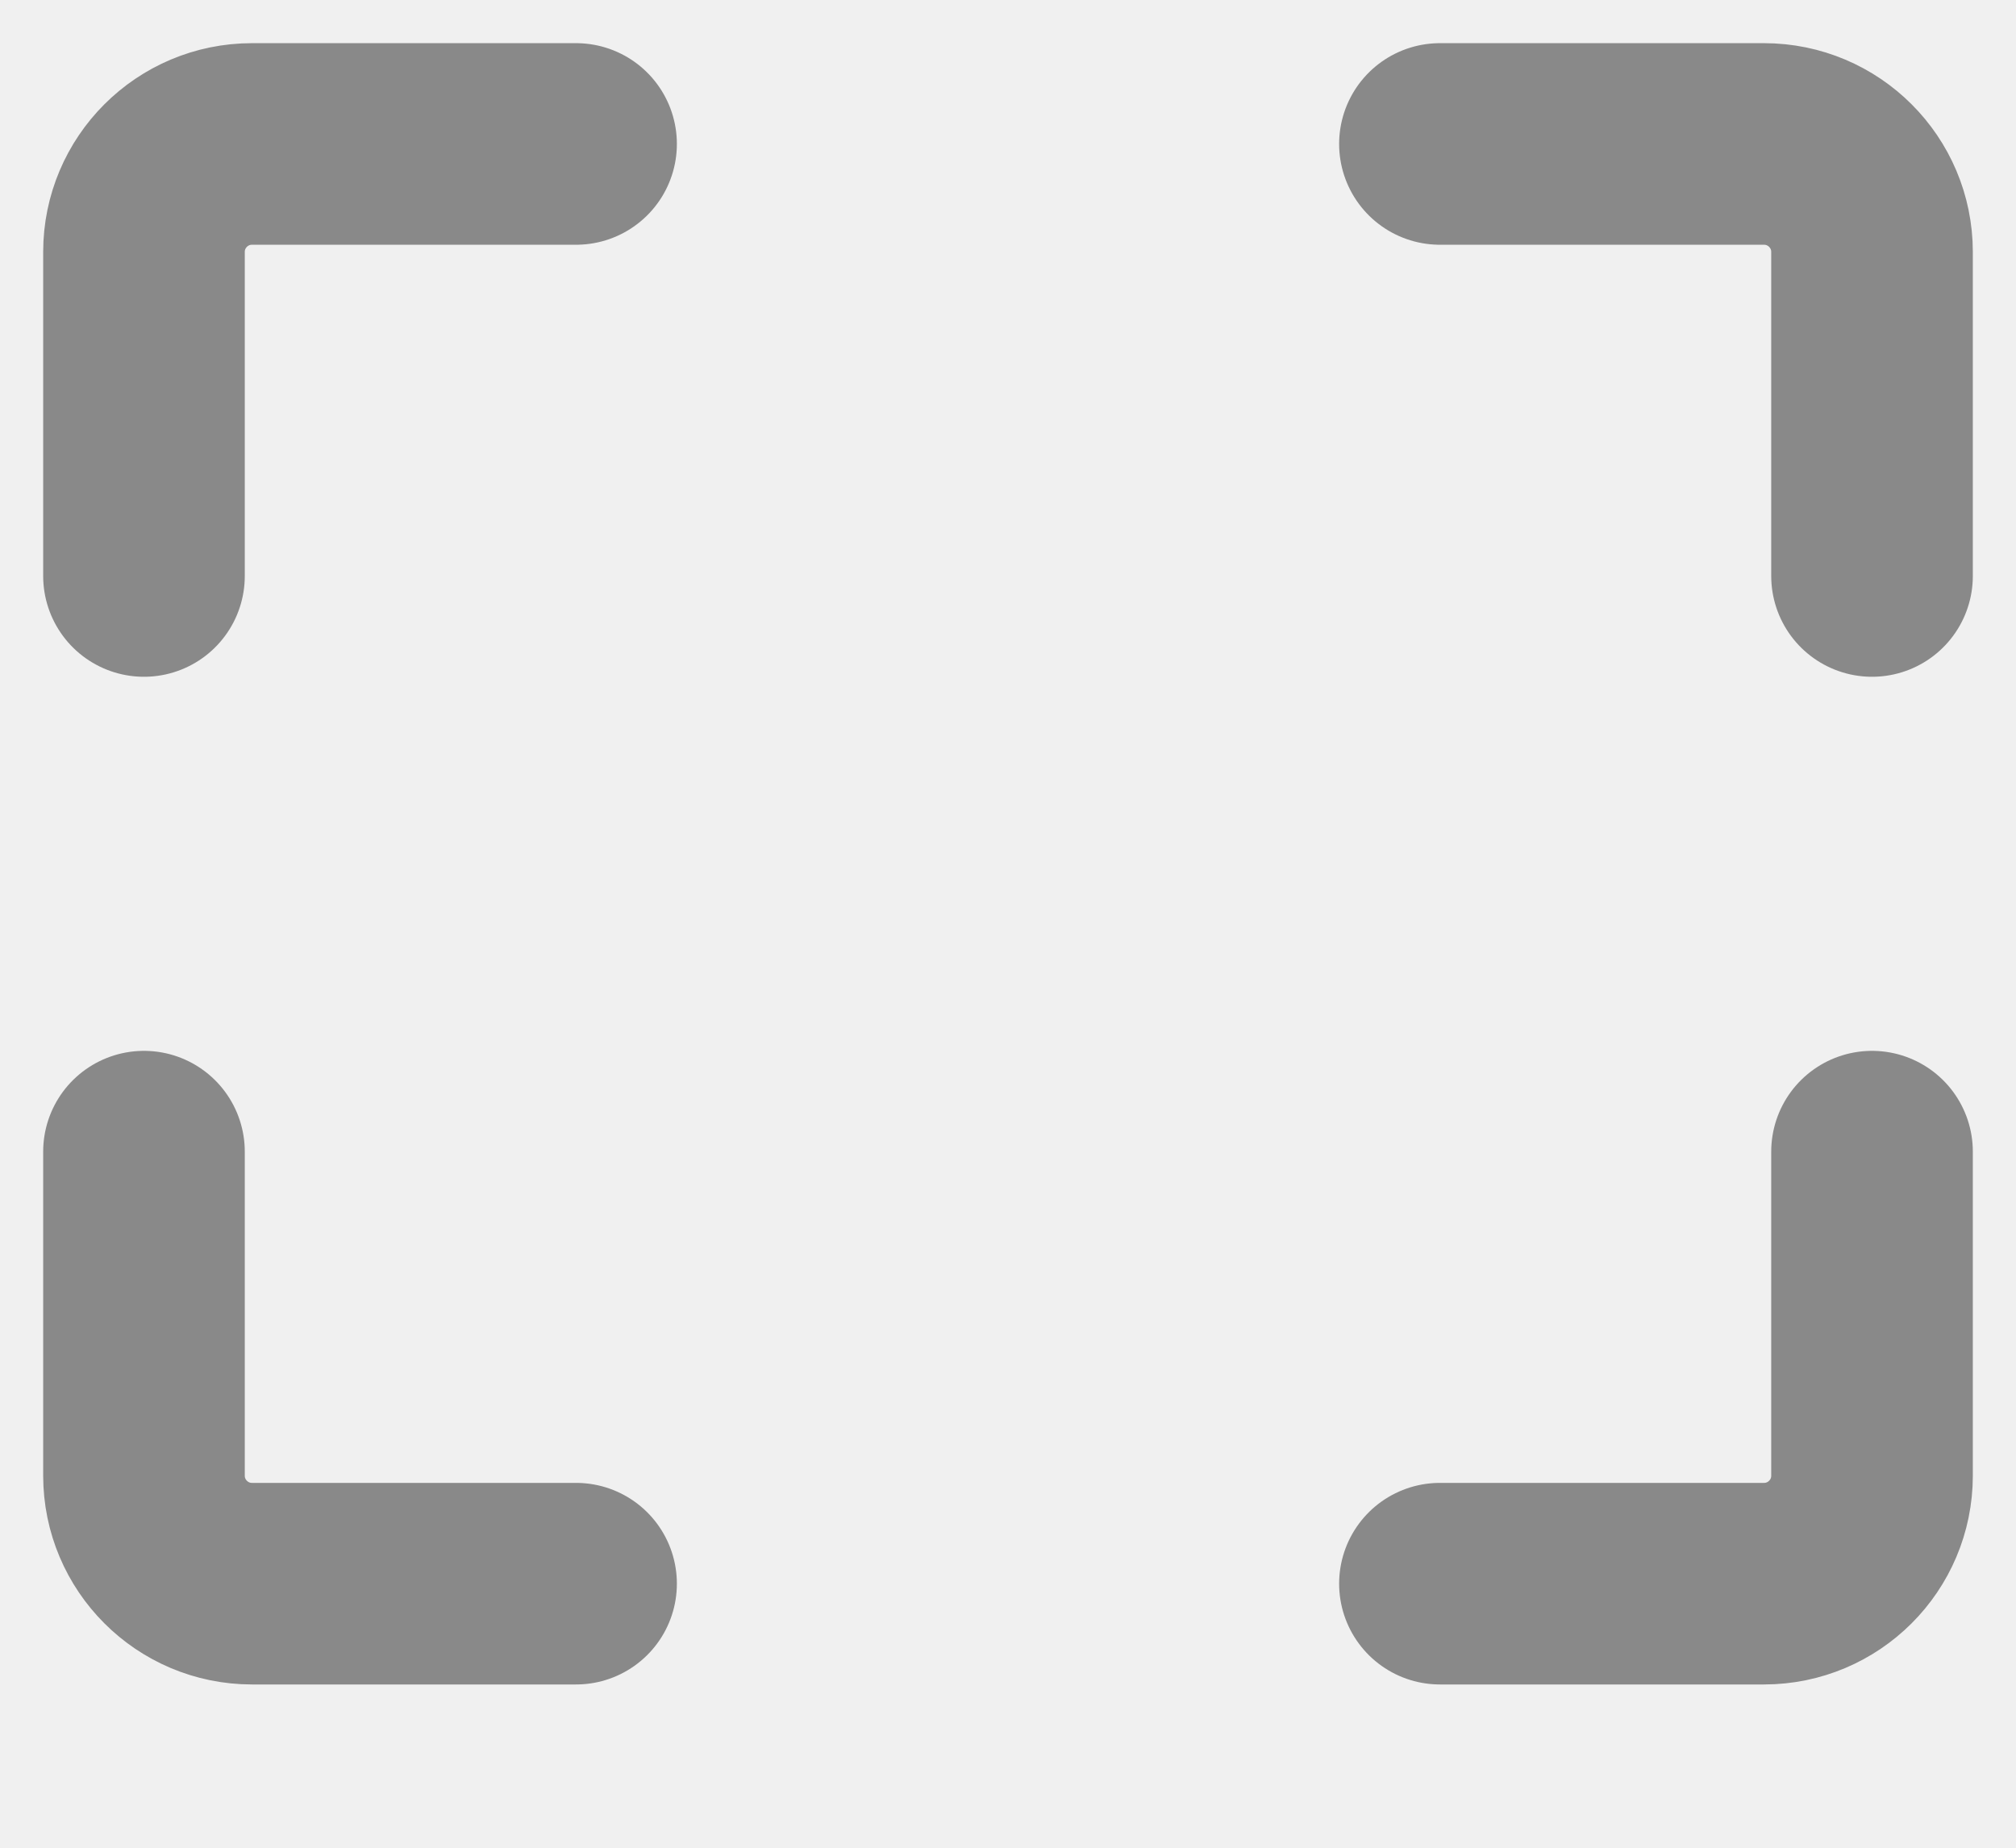
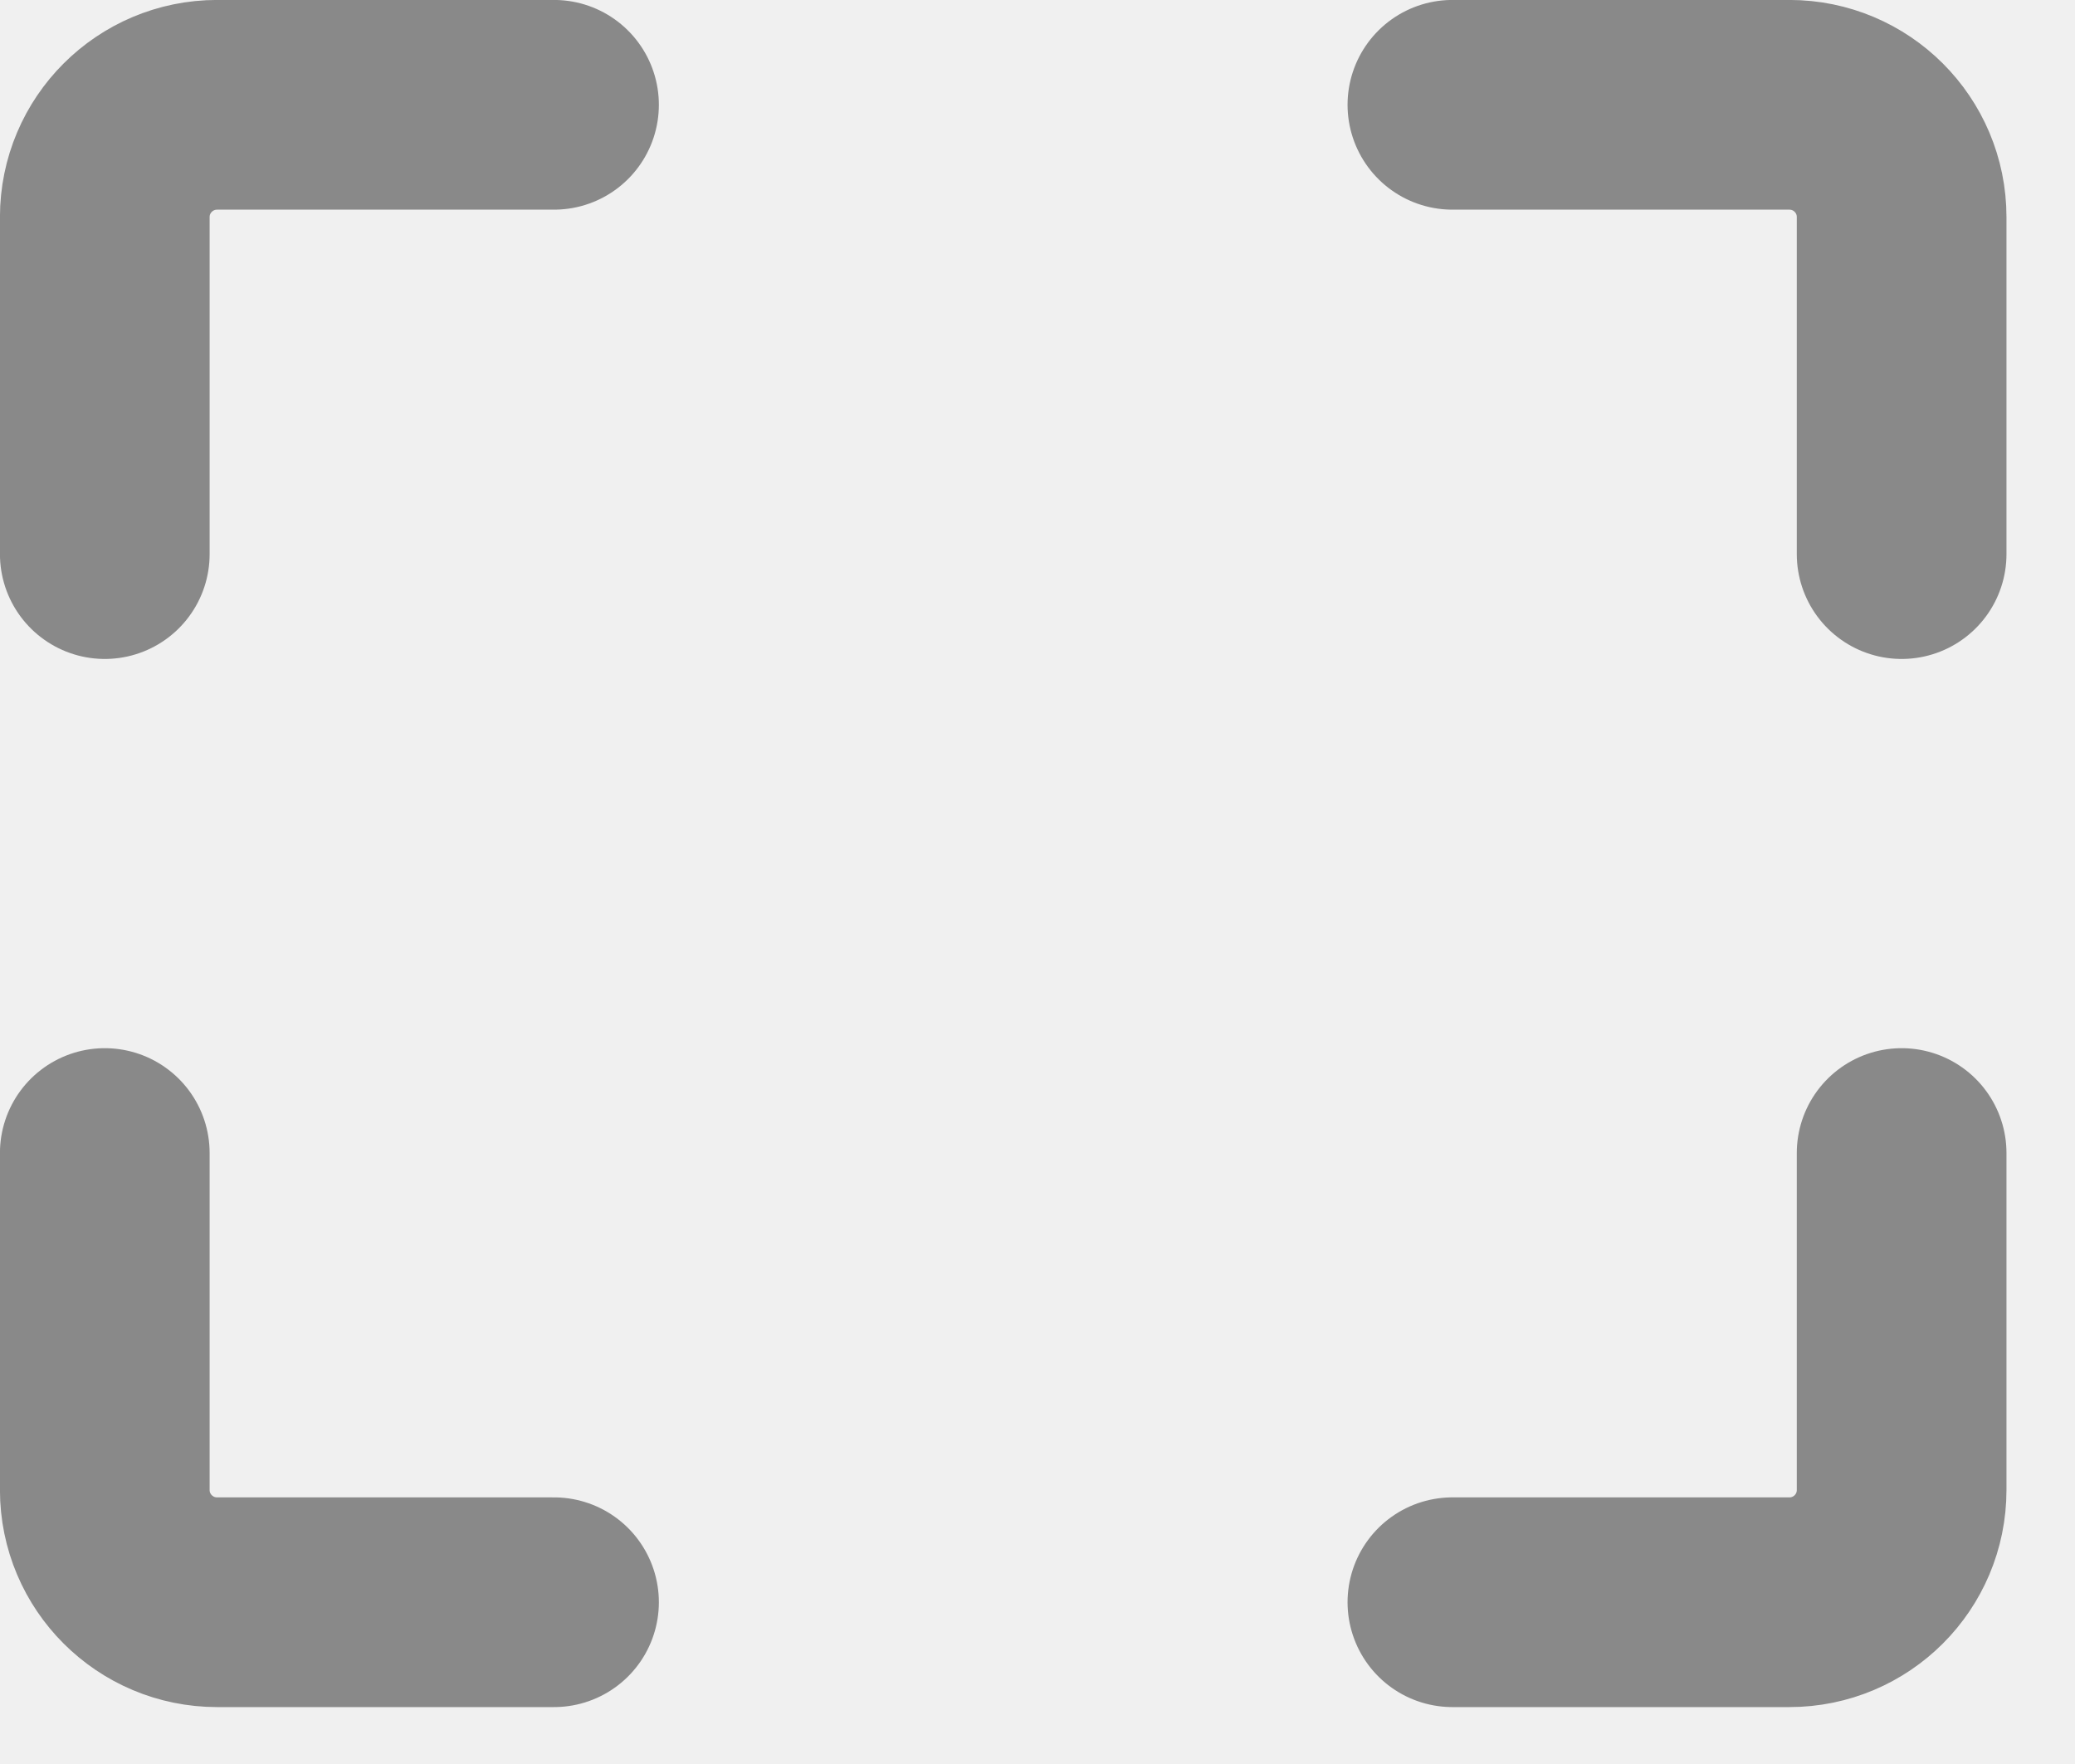
- <svg xmlns="http://www.w3.org/2000/svg" width="12" height="11" viewBox="0 0 12 11" fill="none">
-   <g clip-path="url(#clip0_18_93)">
-     <path d="M0.857 3.429V1.5C0.857 1.145 1.145 0.857 1.5 0.857H3.429" stroke="#898989" stroke-width="1.2" stroke-linecap="round" stroke-linejoin="round" />
-     <path d="M11.143 3.429V1.5C11.143 1.145 10.855 0.857 10.5 0.857H8.571" stroke="#898989" stroke-width="1.2" stroke-linecap="round" stroke-linejoin="round" />
-     <path d="M0.857 6.856V8.785C0.857 9.14 1.145 9.428 1.5 9.428H3.429" stroke="#898989" stroke-width="1.2" stroke-linecap="round" stroke-linejoin="round" />
-     <path d="M11.143 6.856V8.785C11.143 9.14 10.855 9.428 10.5 9.428H8.571" stroke="#898989" stroke-width="1.2" stroke-linecap="round" stroke-linejoin="round" />
-   </g>
-   <defs>
-     <clipPath id="clip0_18_93">
-       <rect width="12" height="10.286" fill="white" />
-     </clipPath>
-   </defs>
+ <svg xmlns="http://www.w3.org/2000/svg" width="20" height="17" viewBox="0 0 20 17" fill="none">
+   <path d="M1.01 5.34V2.092C1.01 1.494 1.495 1.01 2.093 1.01H5.34" stroke="#898989" stroke-width="2.021" stroke-linecap="round" stroke-linejoin="round" />
+   <path d="M18.329 5.34V2.092C18.329 1.494 17.845 1.01 17.247 1.01H13.999" stroke="#898989" stroke-width="2.021" stroke-linecap="round" stroke-linejoin="round" />
+   <path d="M1.01 11.112V14.359C1.01 14.957 1.495 15.441 2.093 15.441H5.34" stroke="#898989" stroke-width="2.021" stroke-linecap="round" stroke-linejoin="round" />
+   <path d="M18.329 11.112V14.359C18.329 14.957 17.845 15.441 17.247 15.441H13.999" stroke="#898989" stroke-width="2.021" stroke-linecap="round" stroke-linejoin="round" />
</svg>
